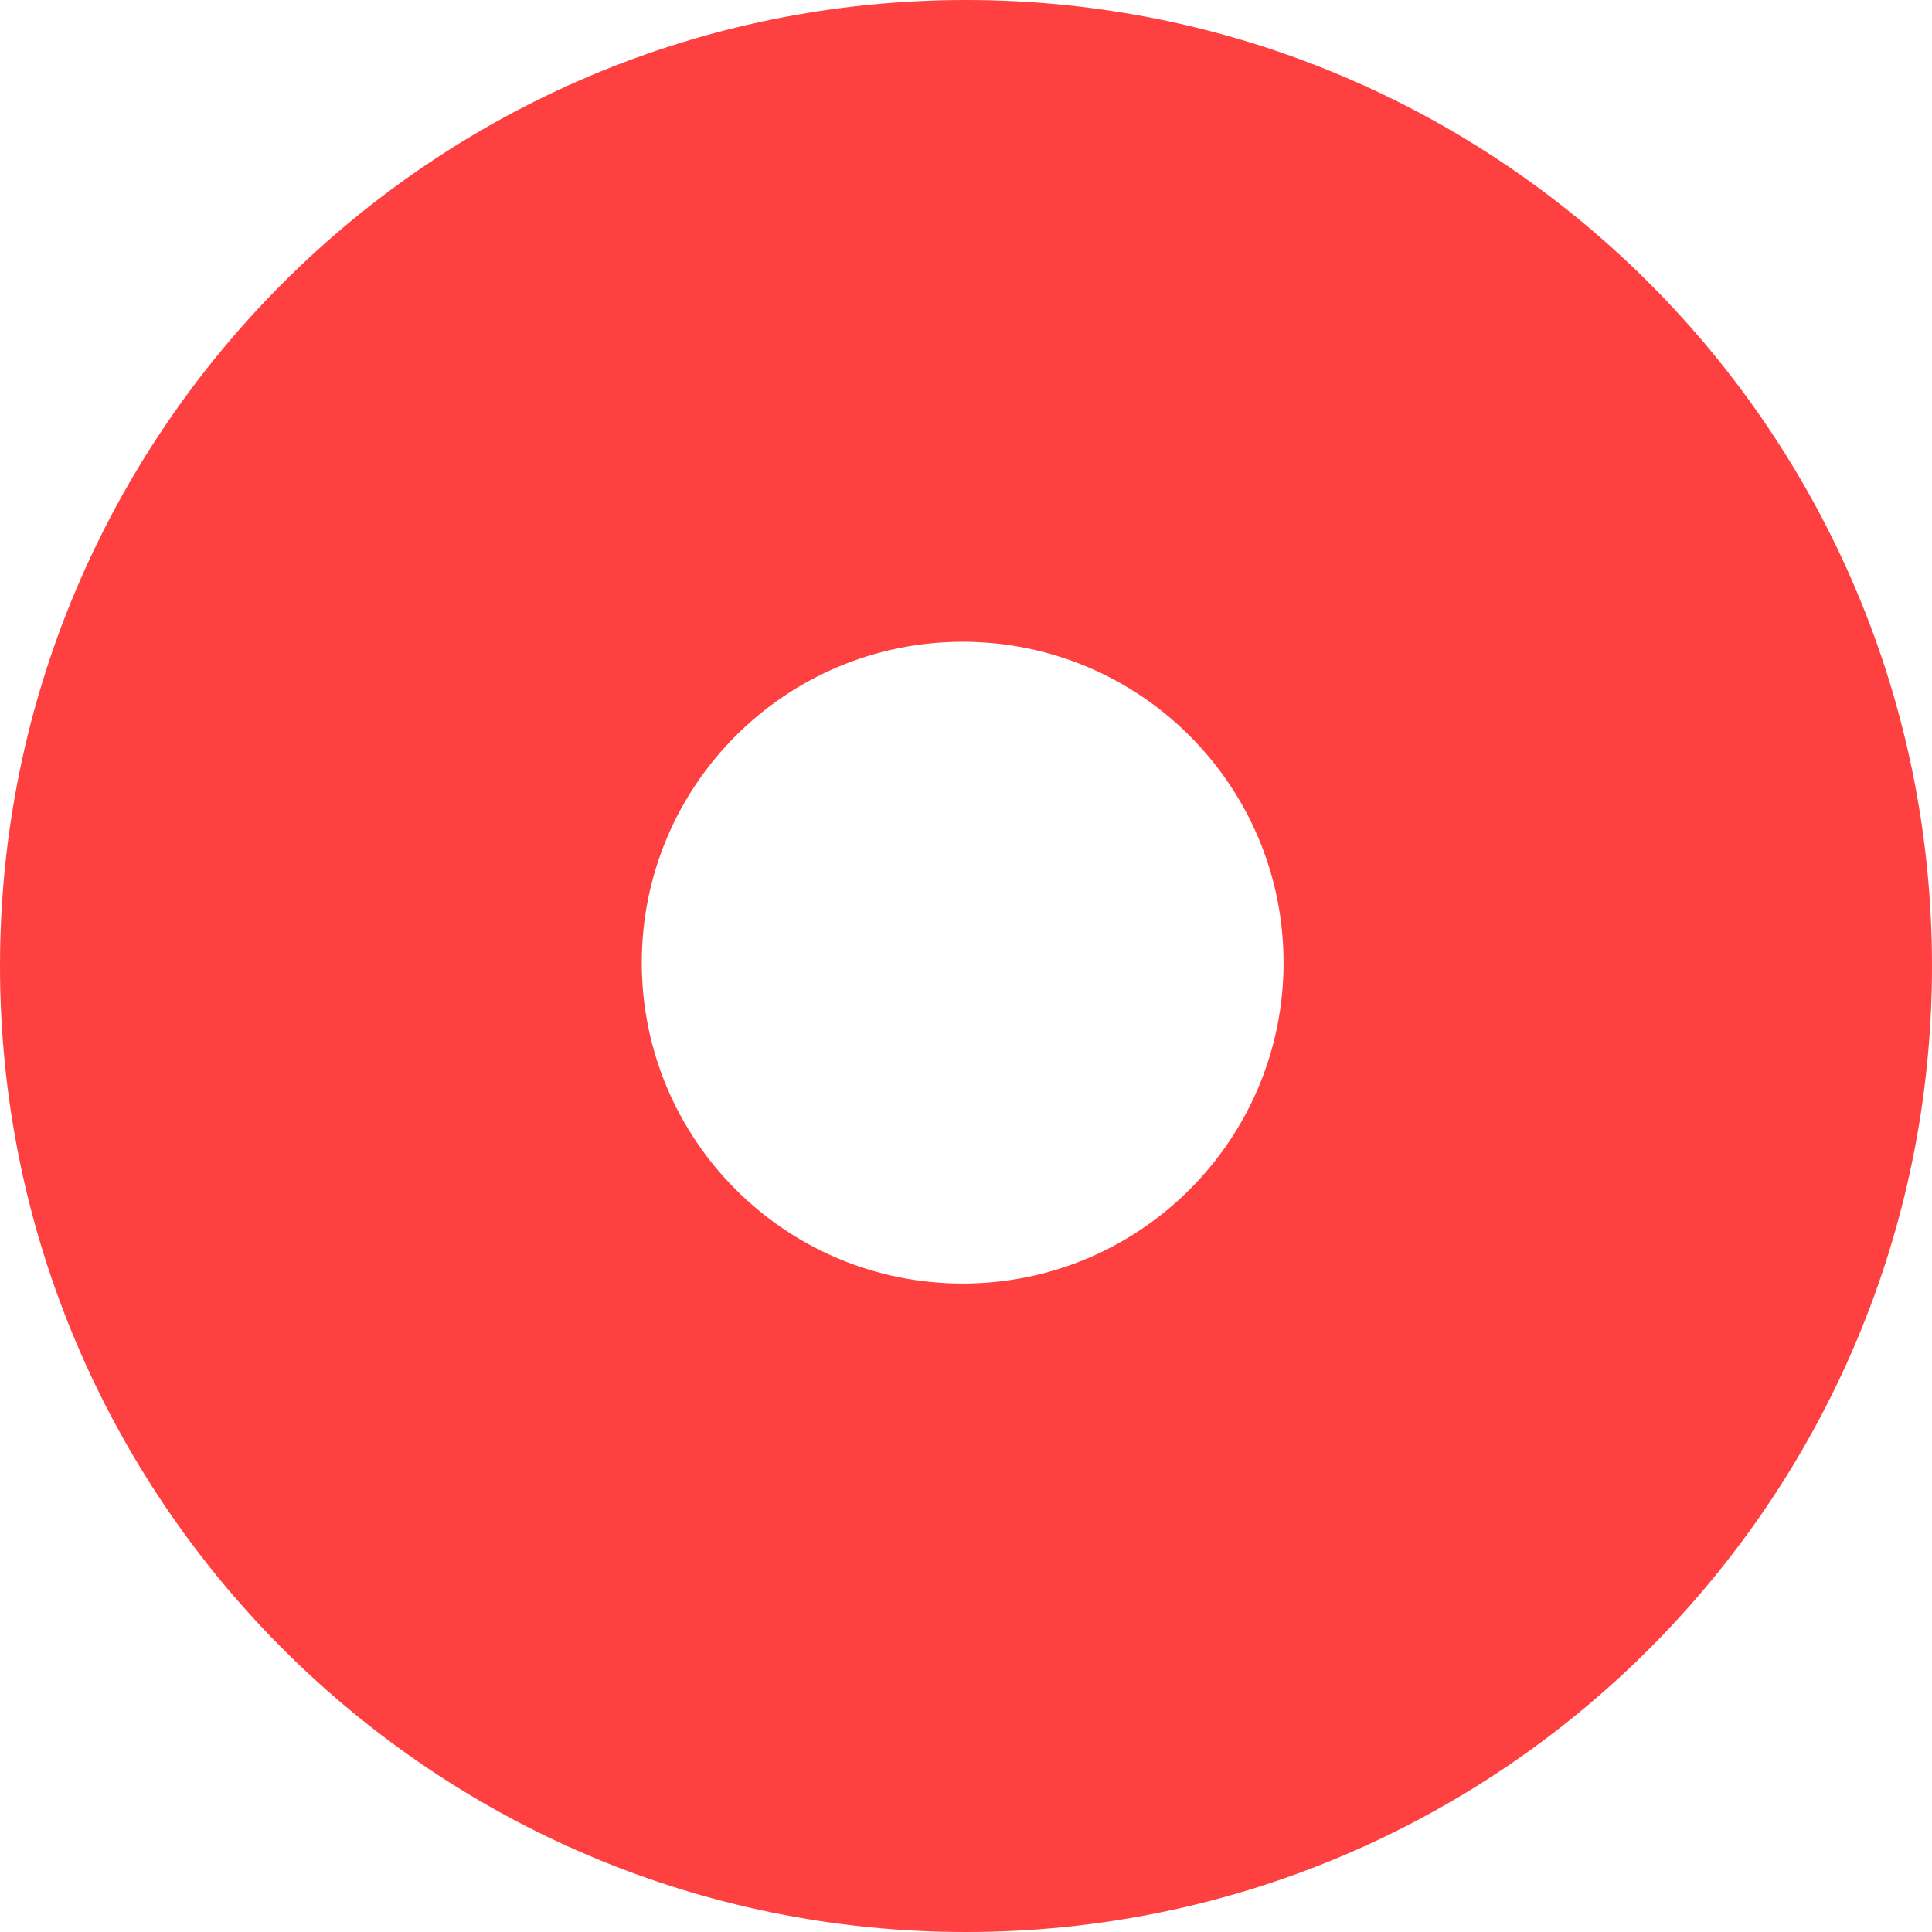
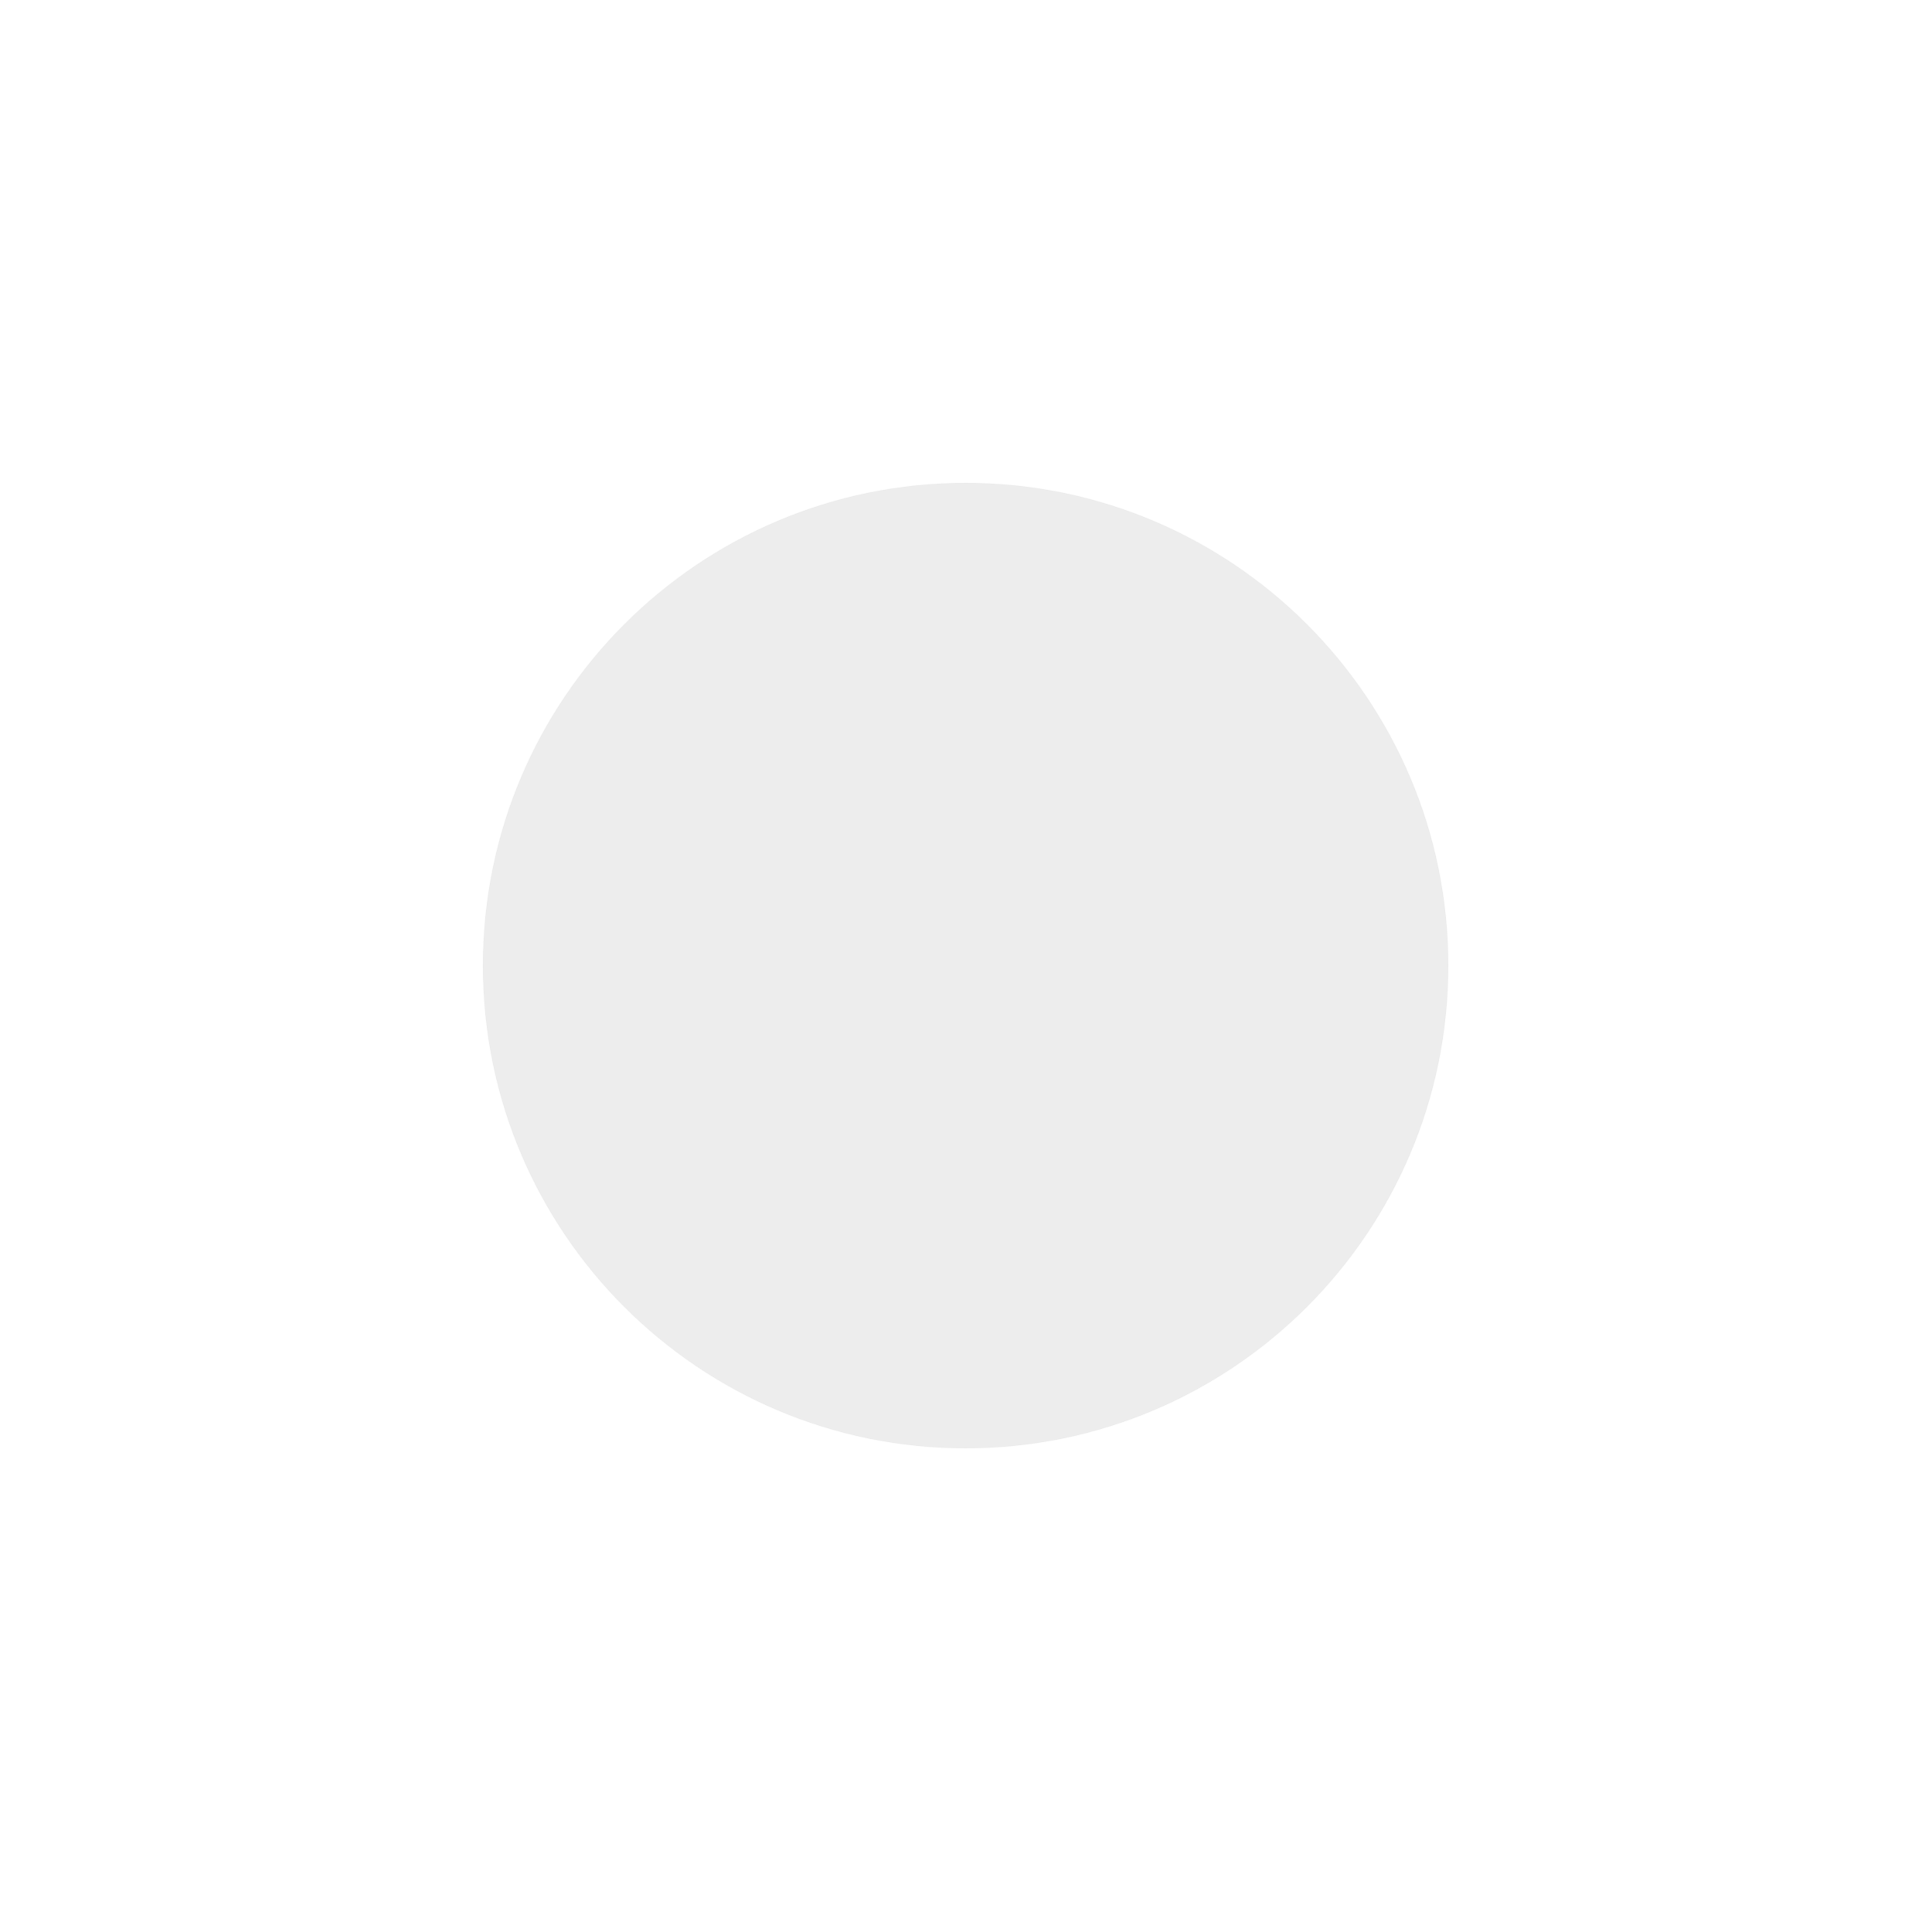
- <svg xmlns="http://www.w3.org/2000/svg" version="1.1" id="Ebene_1" x="0px" y="0px" width="512px" height="512px" viewBox="0 0 512 512" enable-background="new 0 0 512 512" xml:space="preserve">
-   <path fill="#FF4040" d="M256,0C114.625,0,0,114.609,0,256c0,141.375,114.625,256,256,256s256-114.625,256-256  C512,114.609,397.375,0,256,0z M255.118,340.157c-46.966,0-85.039-38.073-85.039-85.039s38.073-85.039,85.039-85.039  s85.039,38.073,85.039,85.039S302.084,340.157,255.118,340.157z" />
+ <svg xmlns="http://www.w3.org/2000/svg" version="1.1" id="Ebene_1" x="0px" y="0px" width="1133.86px" height="1133.86px" viewBox="0 0 1133.86 1133.86" enable-background="new 0 0 1133.86 1133.86" xml:space="preserve">
+   <path fill="#EDEDED" d="M566.929,850.394c-156.553,0-283.465-126.911-283.465-283.465s126.911-283.465,283.465-283.465  s283.465,126.911,283.465,283.465S723.482,850.394,566.929,850.394z" />
</svg>
